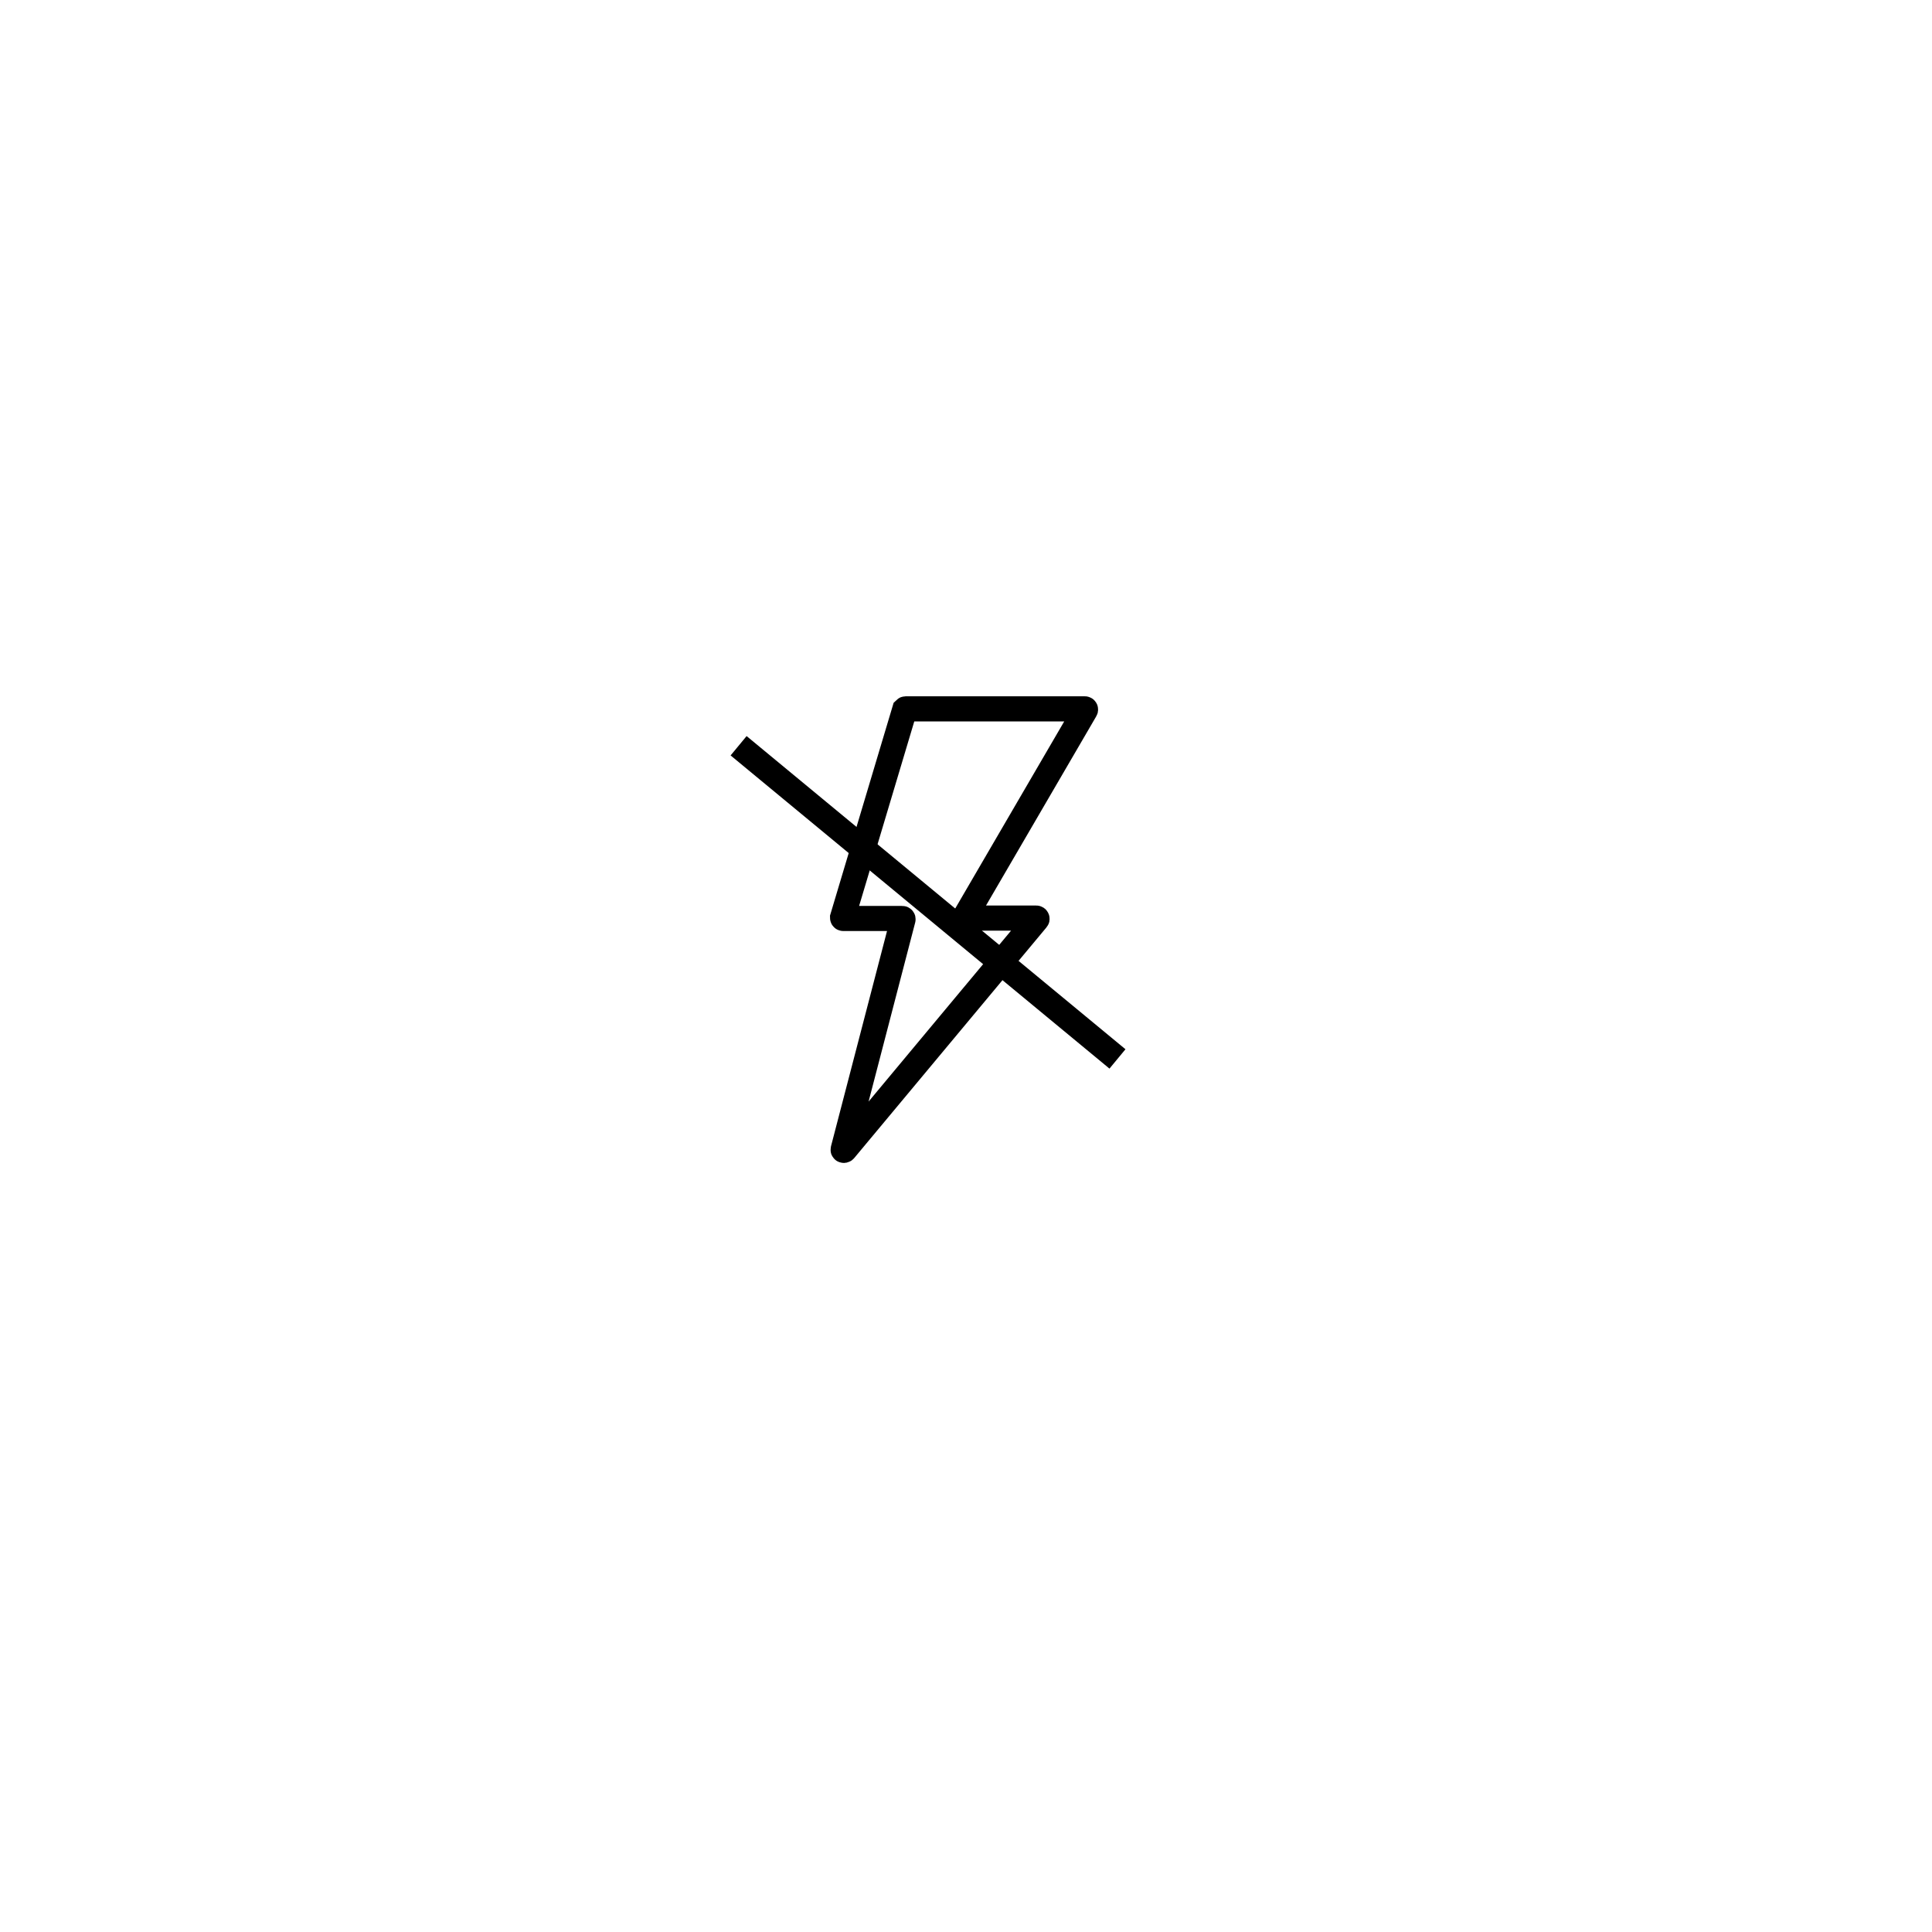
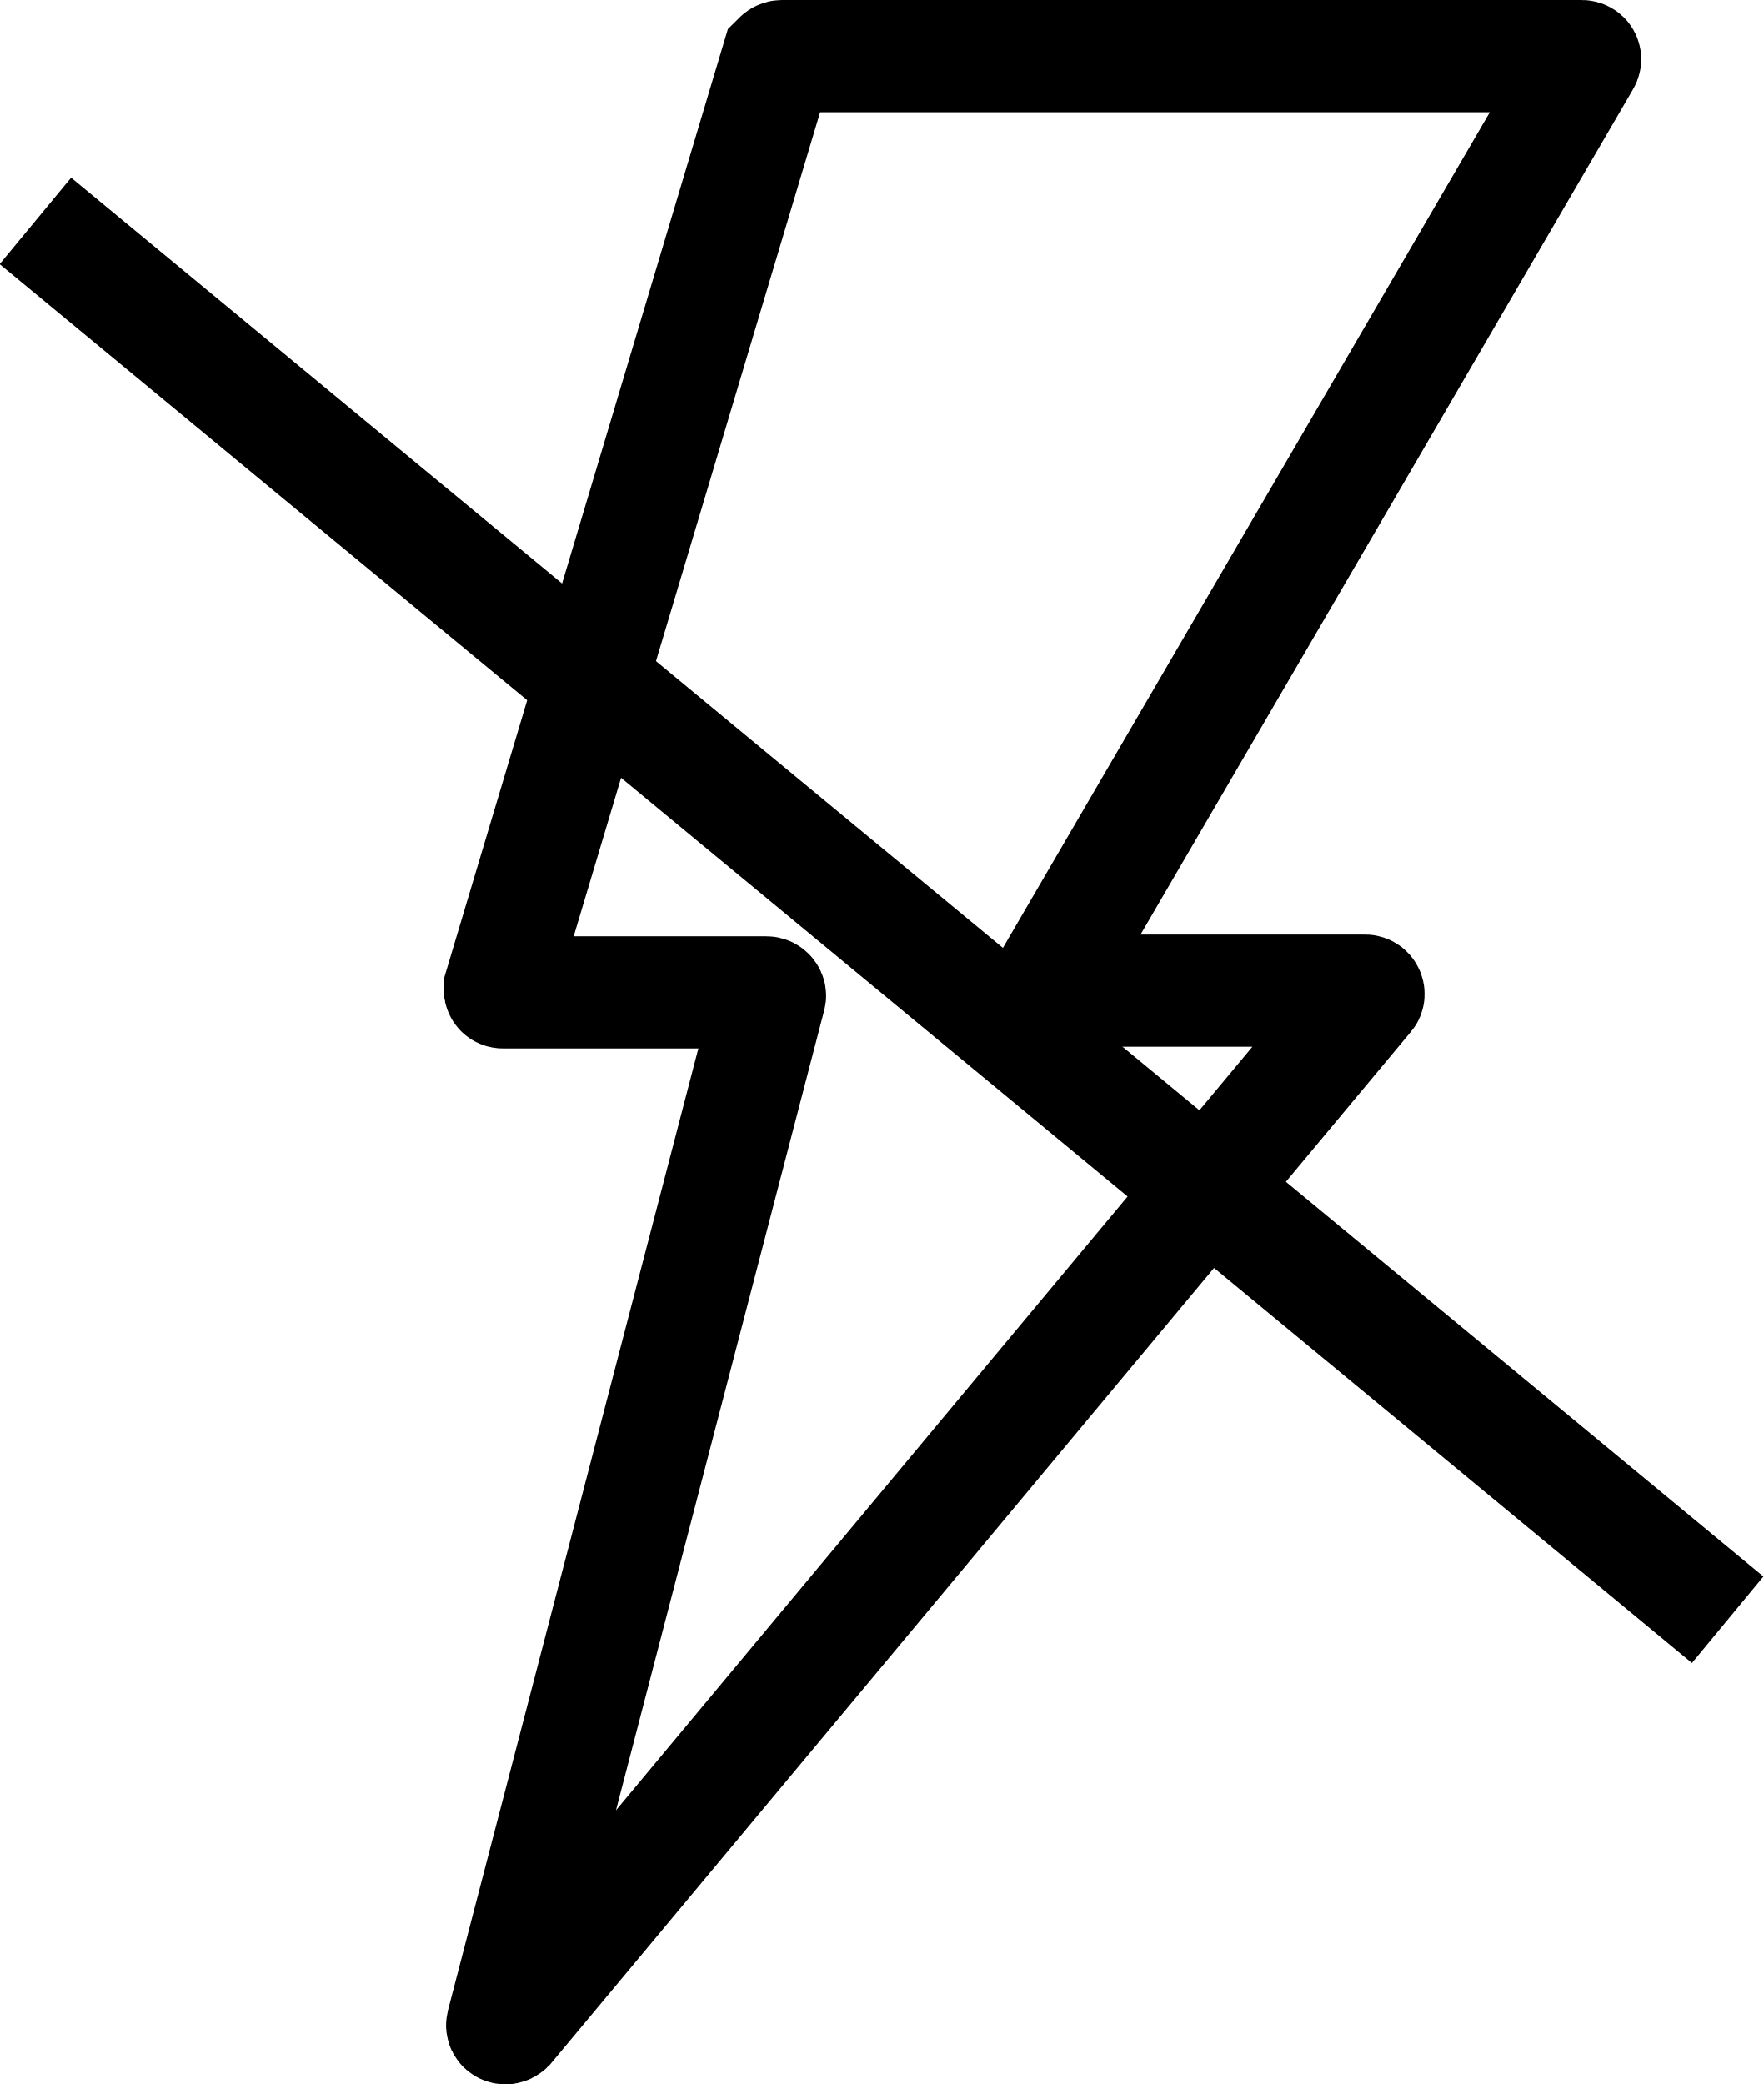
- <svg xmlns="http://www.w3.org/2000/svg" version="1.1" id="Layer_1" x="0px" y="0px" viewBox="0 0 1000 1000" style="enable-background:new 0 0 1000 1000;" xml:space="preserve">
+ <svg xmlns="http://www.w3.org/2000/svg" version="1.1" id="Layer_1" x="0px" y="0px" viewBox="0 0 204.4 241.5" style="enable-background:new 0 0 204.4 241.5;" xml:space="preserve">
  <style type="text/css">
	.st0{fill:none;stroke:#000000;stroke-width:13;stroke-miterlimit:10;}
</style>
-   <path id="Bolt" class="st0" d="M468.8,366.9h92.7c0.3,0,0.5,0.3,0.3,0.6l-62.4,107.1c-0.1,0.3,0,0.6,0.3,0.6h36.7  c0.3,0,0.5,0.4,0.3,0.6l-99.6,119.5c-0.3,0.3-0.8,0.1-0.7-0.3l31-119.1c0.1-0.2-0.1-0.5-0.4-0.5h-30.5c-0.3,0-0.4-0.2-0.4-0.5  l32.2-107.7C468.5,367,468.6,366.9,468.8,366.9z" />
-   <line id="flashOff" class="st0" x1="578.4" y1="548.1" x2="382.3" y2="386" />
+   <g>
+     <path id="Bolt" class="st0" d="M90.6,6.5h92.7c0.3,0,0.5,0.3,0.3,0.6l-62.4,107.1c-0.1,0.3,0,0.6,0.3,0.6h36.7   c0.3,0,0.5,0.4,0.3,0.6L58.9,234.9c-0.3,0.3-0.8,0.1-0.7-0.3l31-119.1c0.1-0.2-0.1-0.5-0.4-0.5H58.3c-0.3,0-0.4-0.2-0.4-0.5   L90.1,6.8C90.3,6.6,90.4,6.5,90.6,6.5z" />
+     <line id="flashOff" class="st0" x1="200.2" y1="187.7" x2="4.1" y2="25.6" />
+   </g>
</svg>
